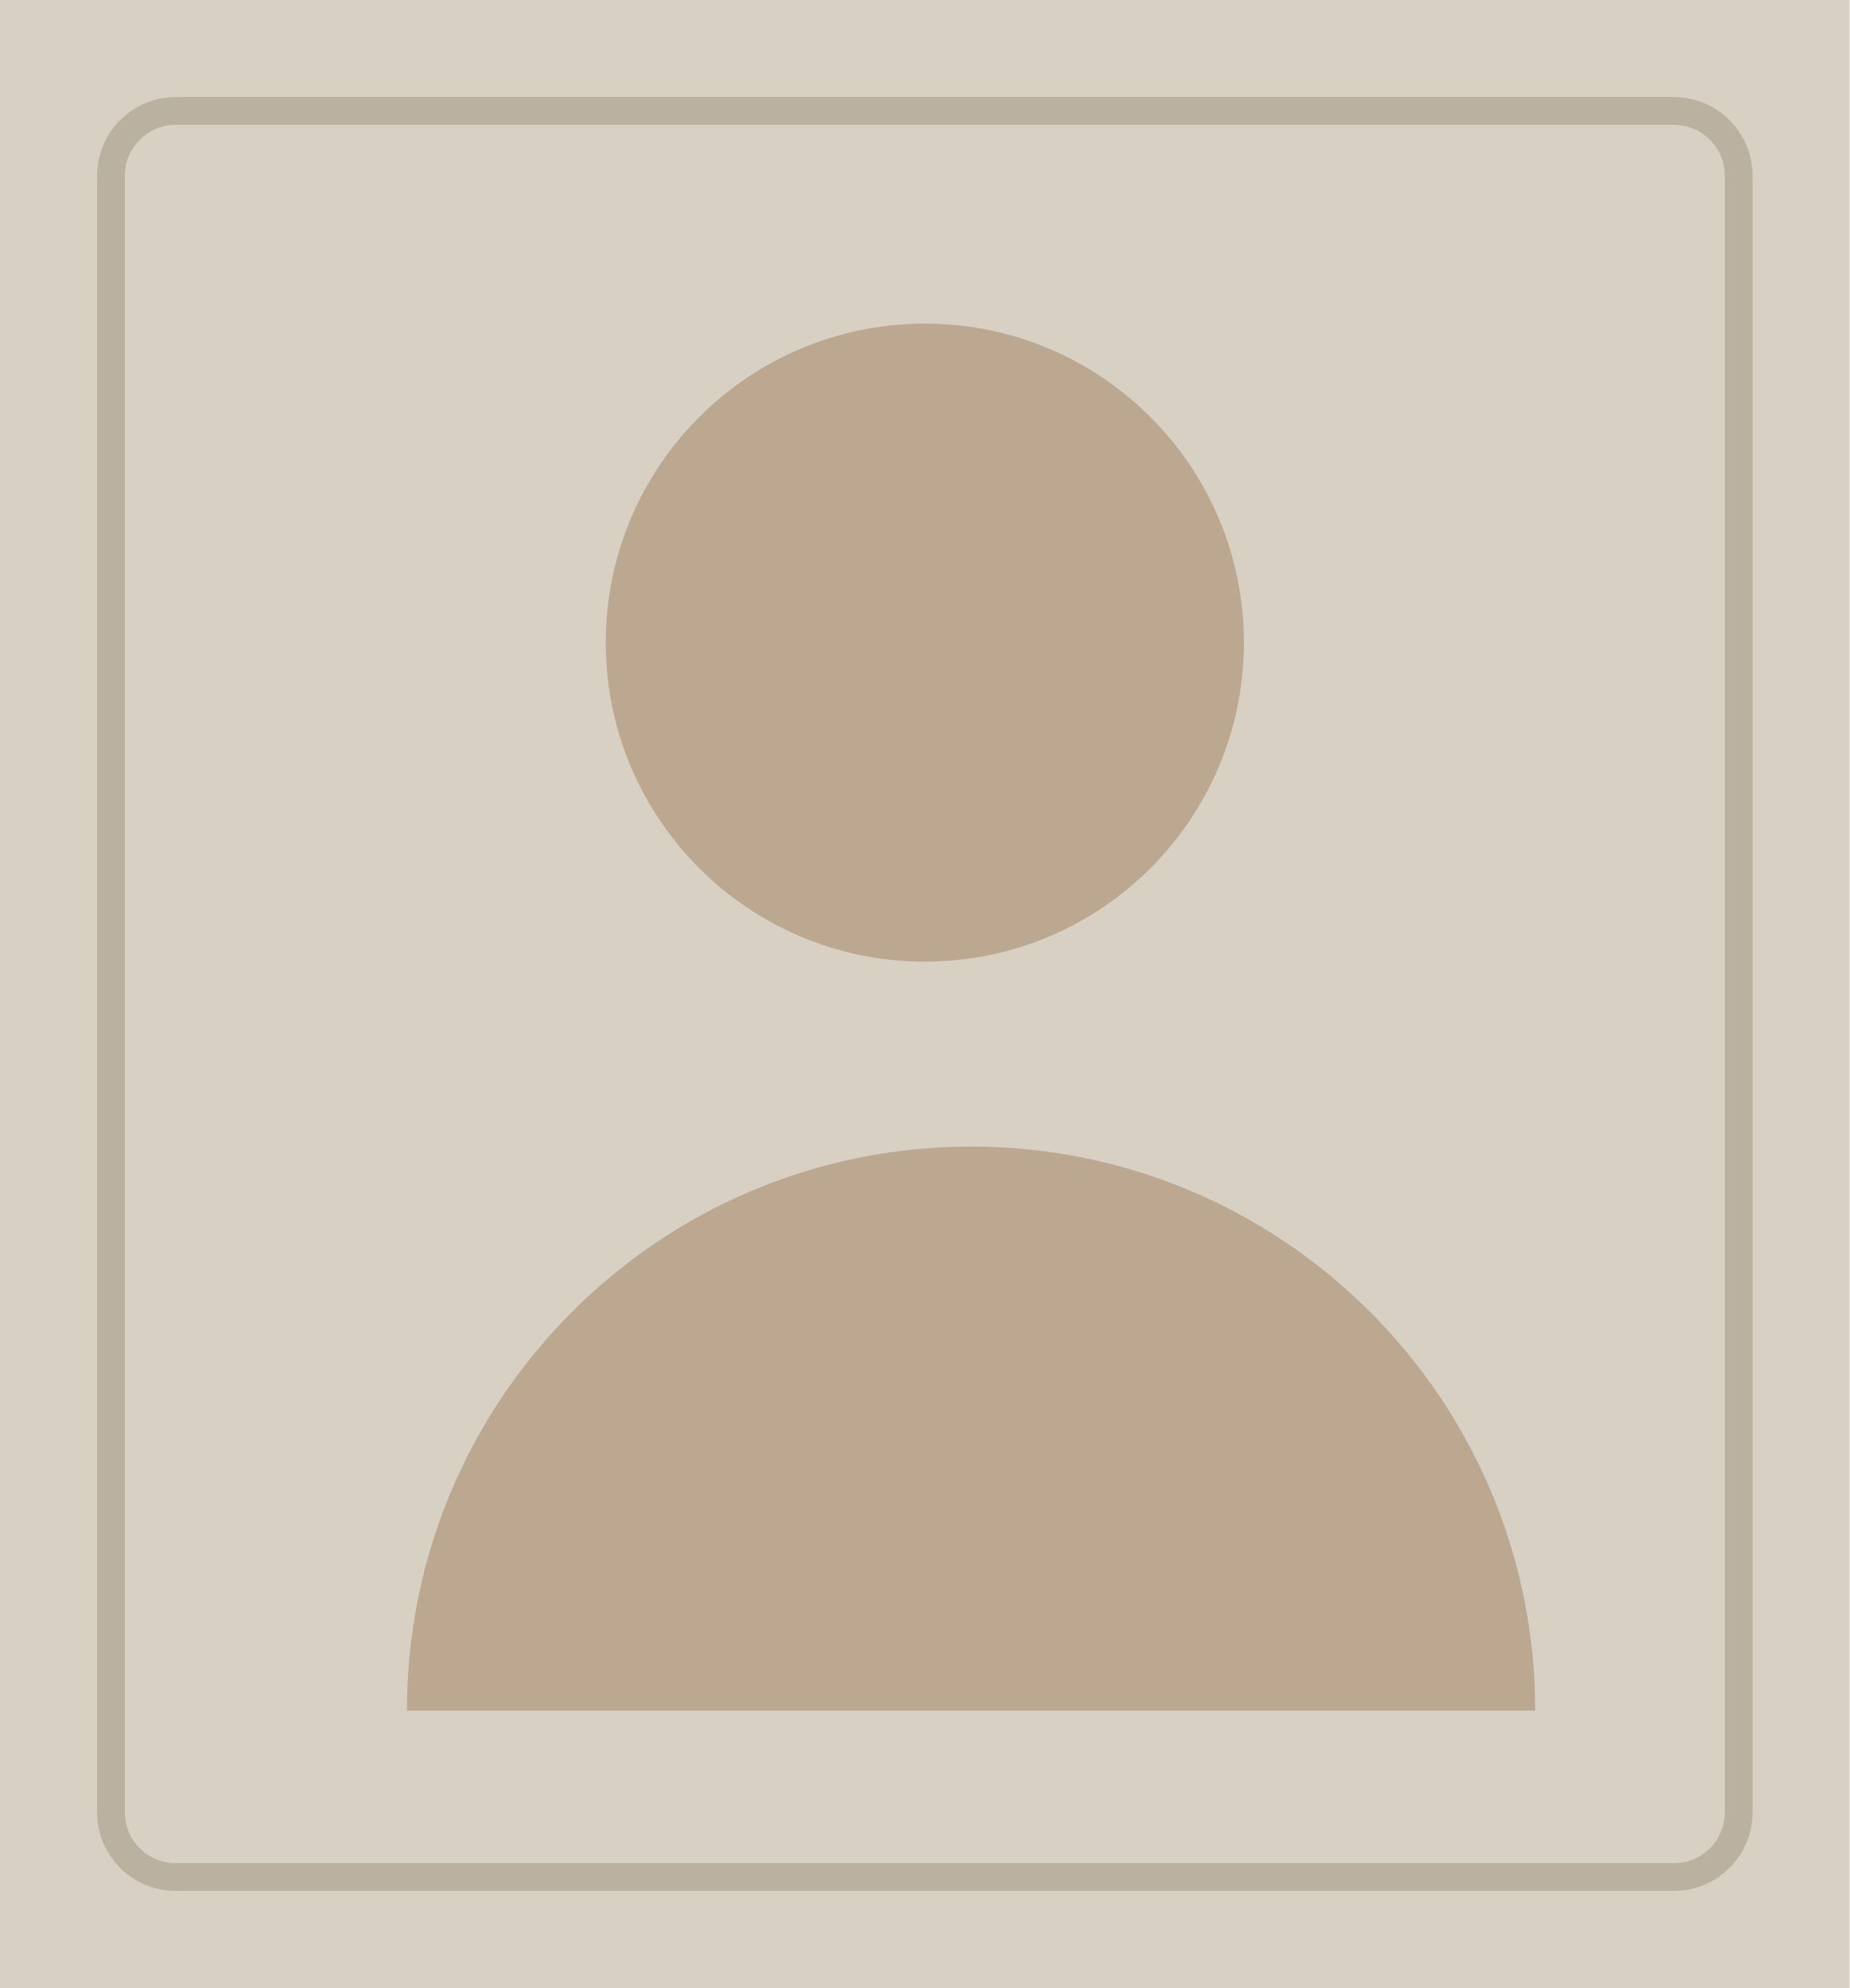
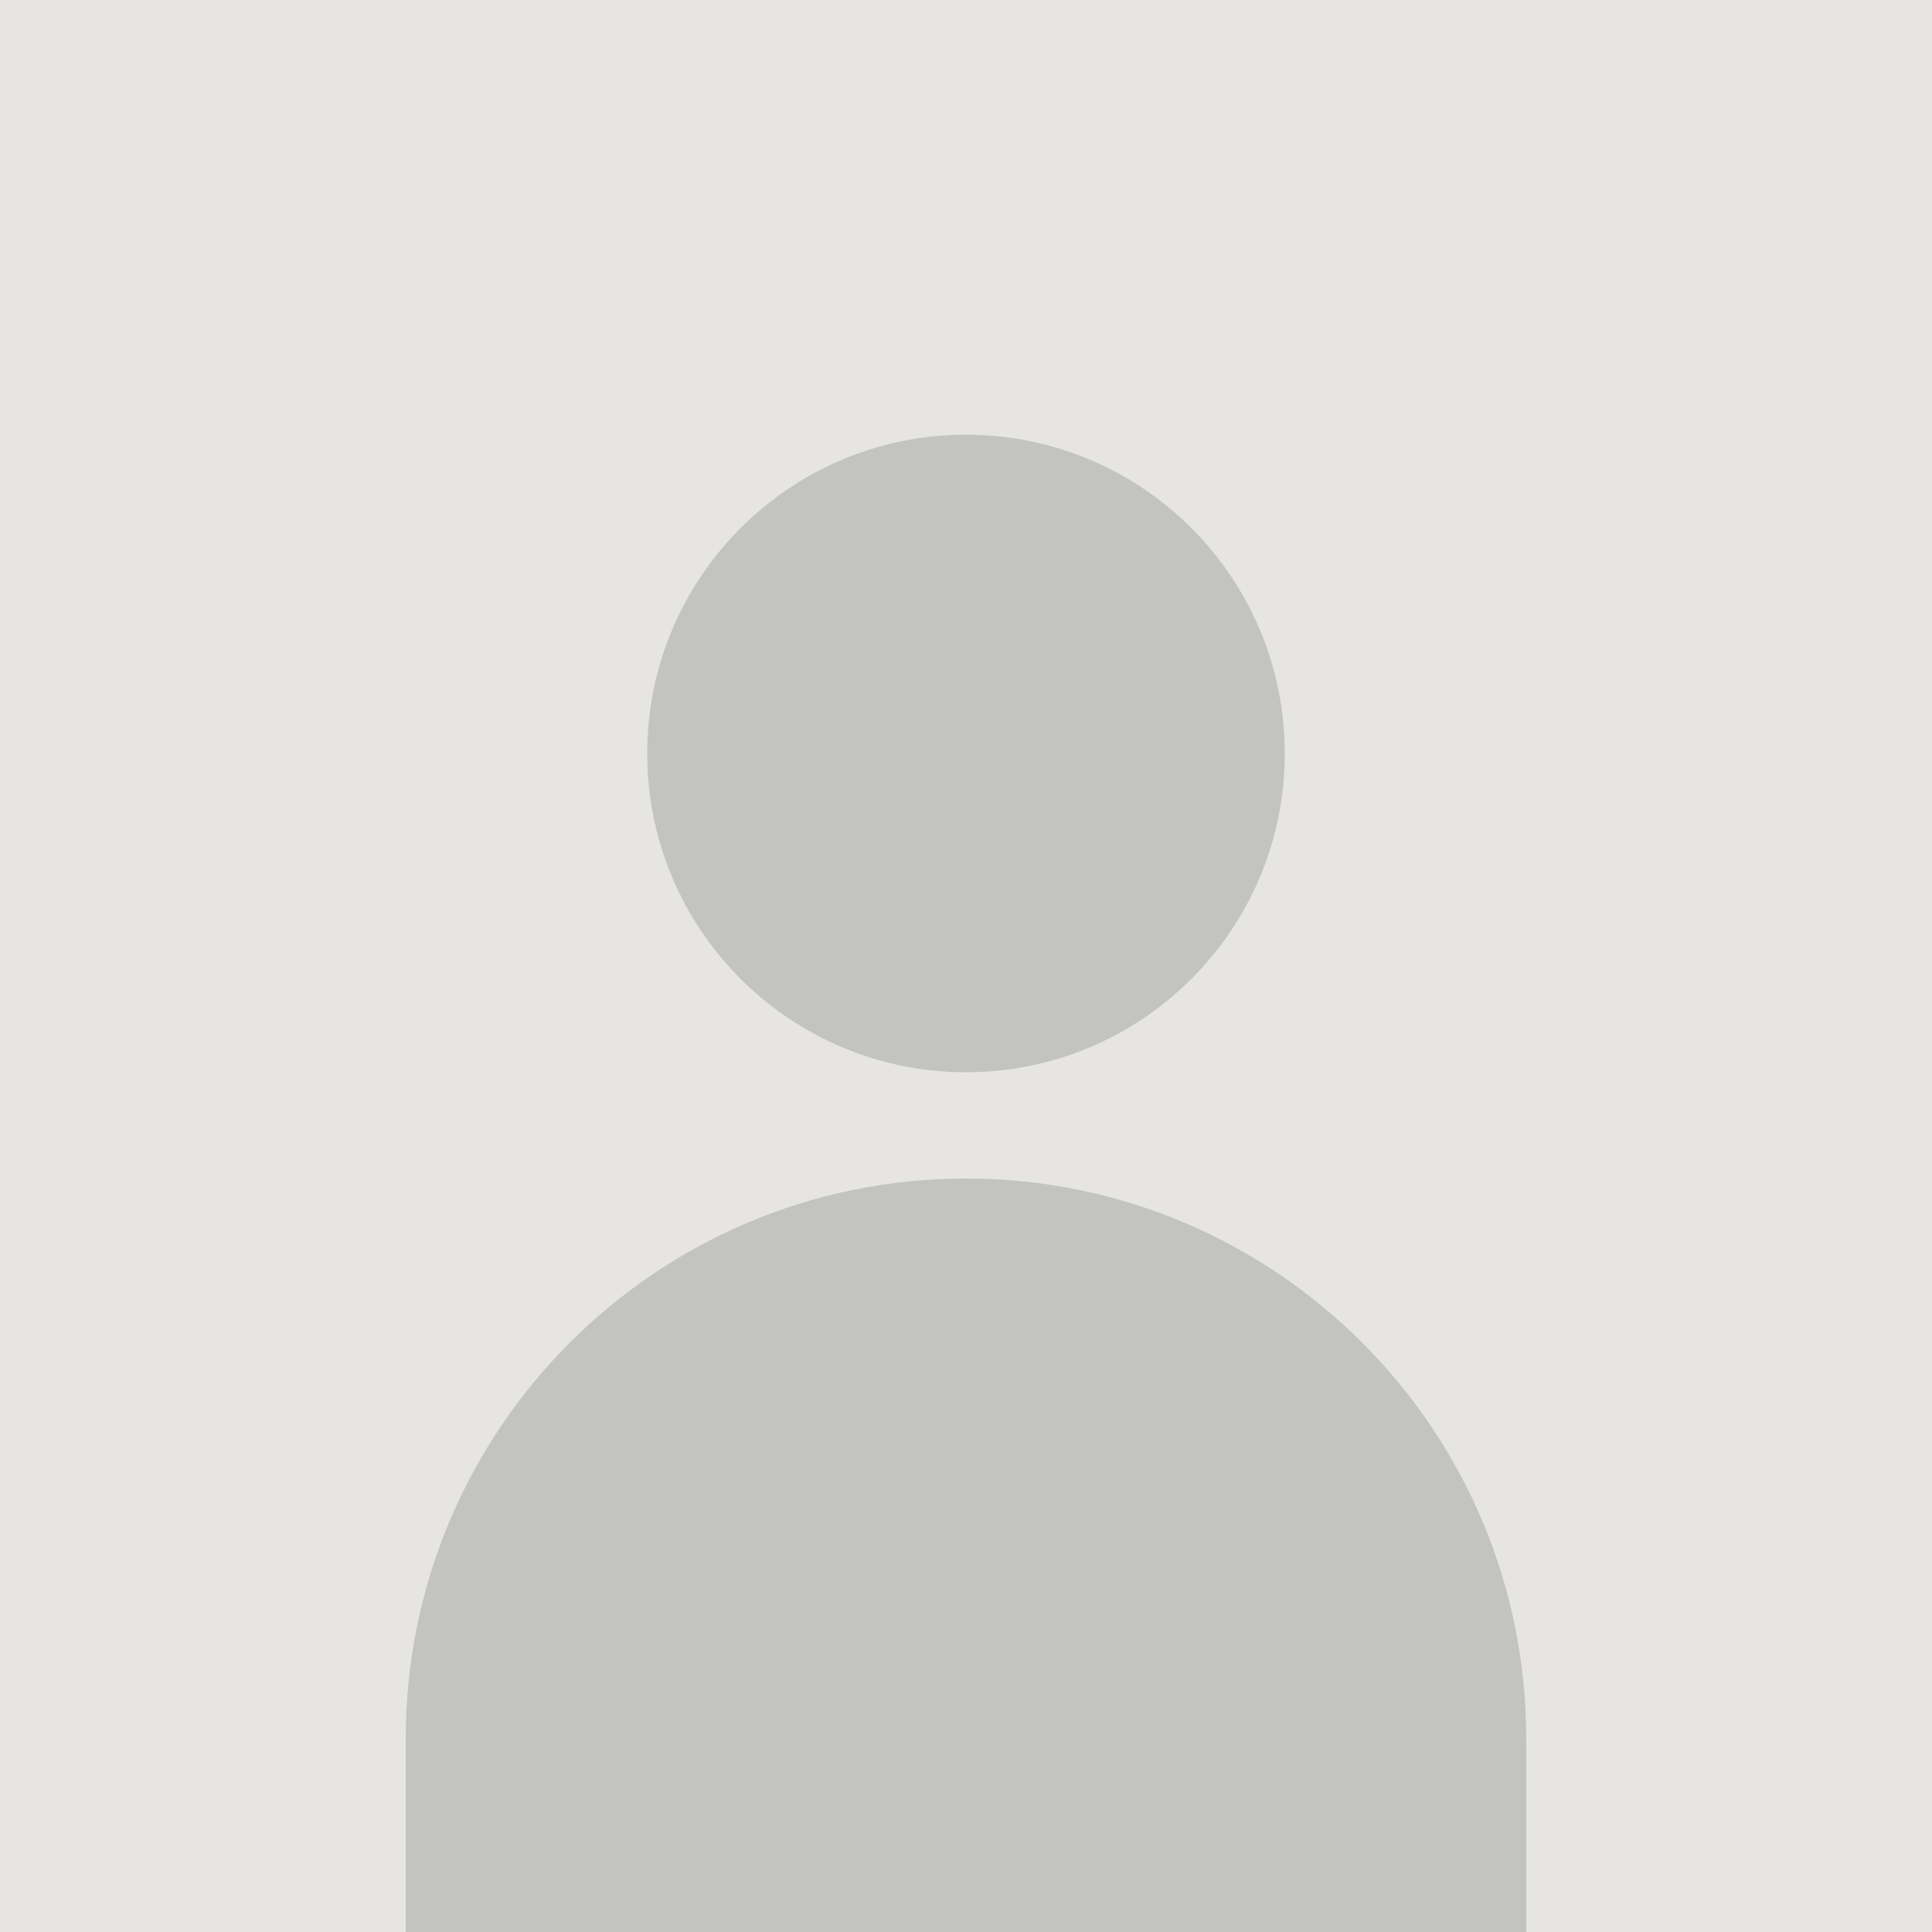
- <svg xmlns="http://www.w3.org/2000/svg" viewBox="0 0 800 860" fill="none">
-   <rect width="800" height="860" fill="#D8D0C3" />
-   <circle cx="400" cy="278" r="138" fill="#BCA891" />
-   <path d="M176 740c0-134.771 109.229-244 244-244h0c134.771 0 244 109.229 244 244v0H176v0Z" fill="#BCA891" />
-   <rect x="48" y="48" width="704" height="764" rx="28" stroke="#7E6D5A" stroke-opacity=".32" stroke-width="12" />
+ <svg xmlns="http://www.w3.org/2000/svg" viewBox="0 0 800 800" fill="none" role="img" aria-label="">
+   <rect width="800" height="800" fill="#e6e5e1" />
+   <circle cx="400" cy="312" r="132" fill="#c3c4c0" />
+   <path d="M168 720c0-128.13 103.87-232 232-232s232 103.87 232 232v80H168v-80Z" fill="#c3c4c0" />
</svg>
